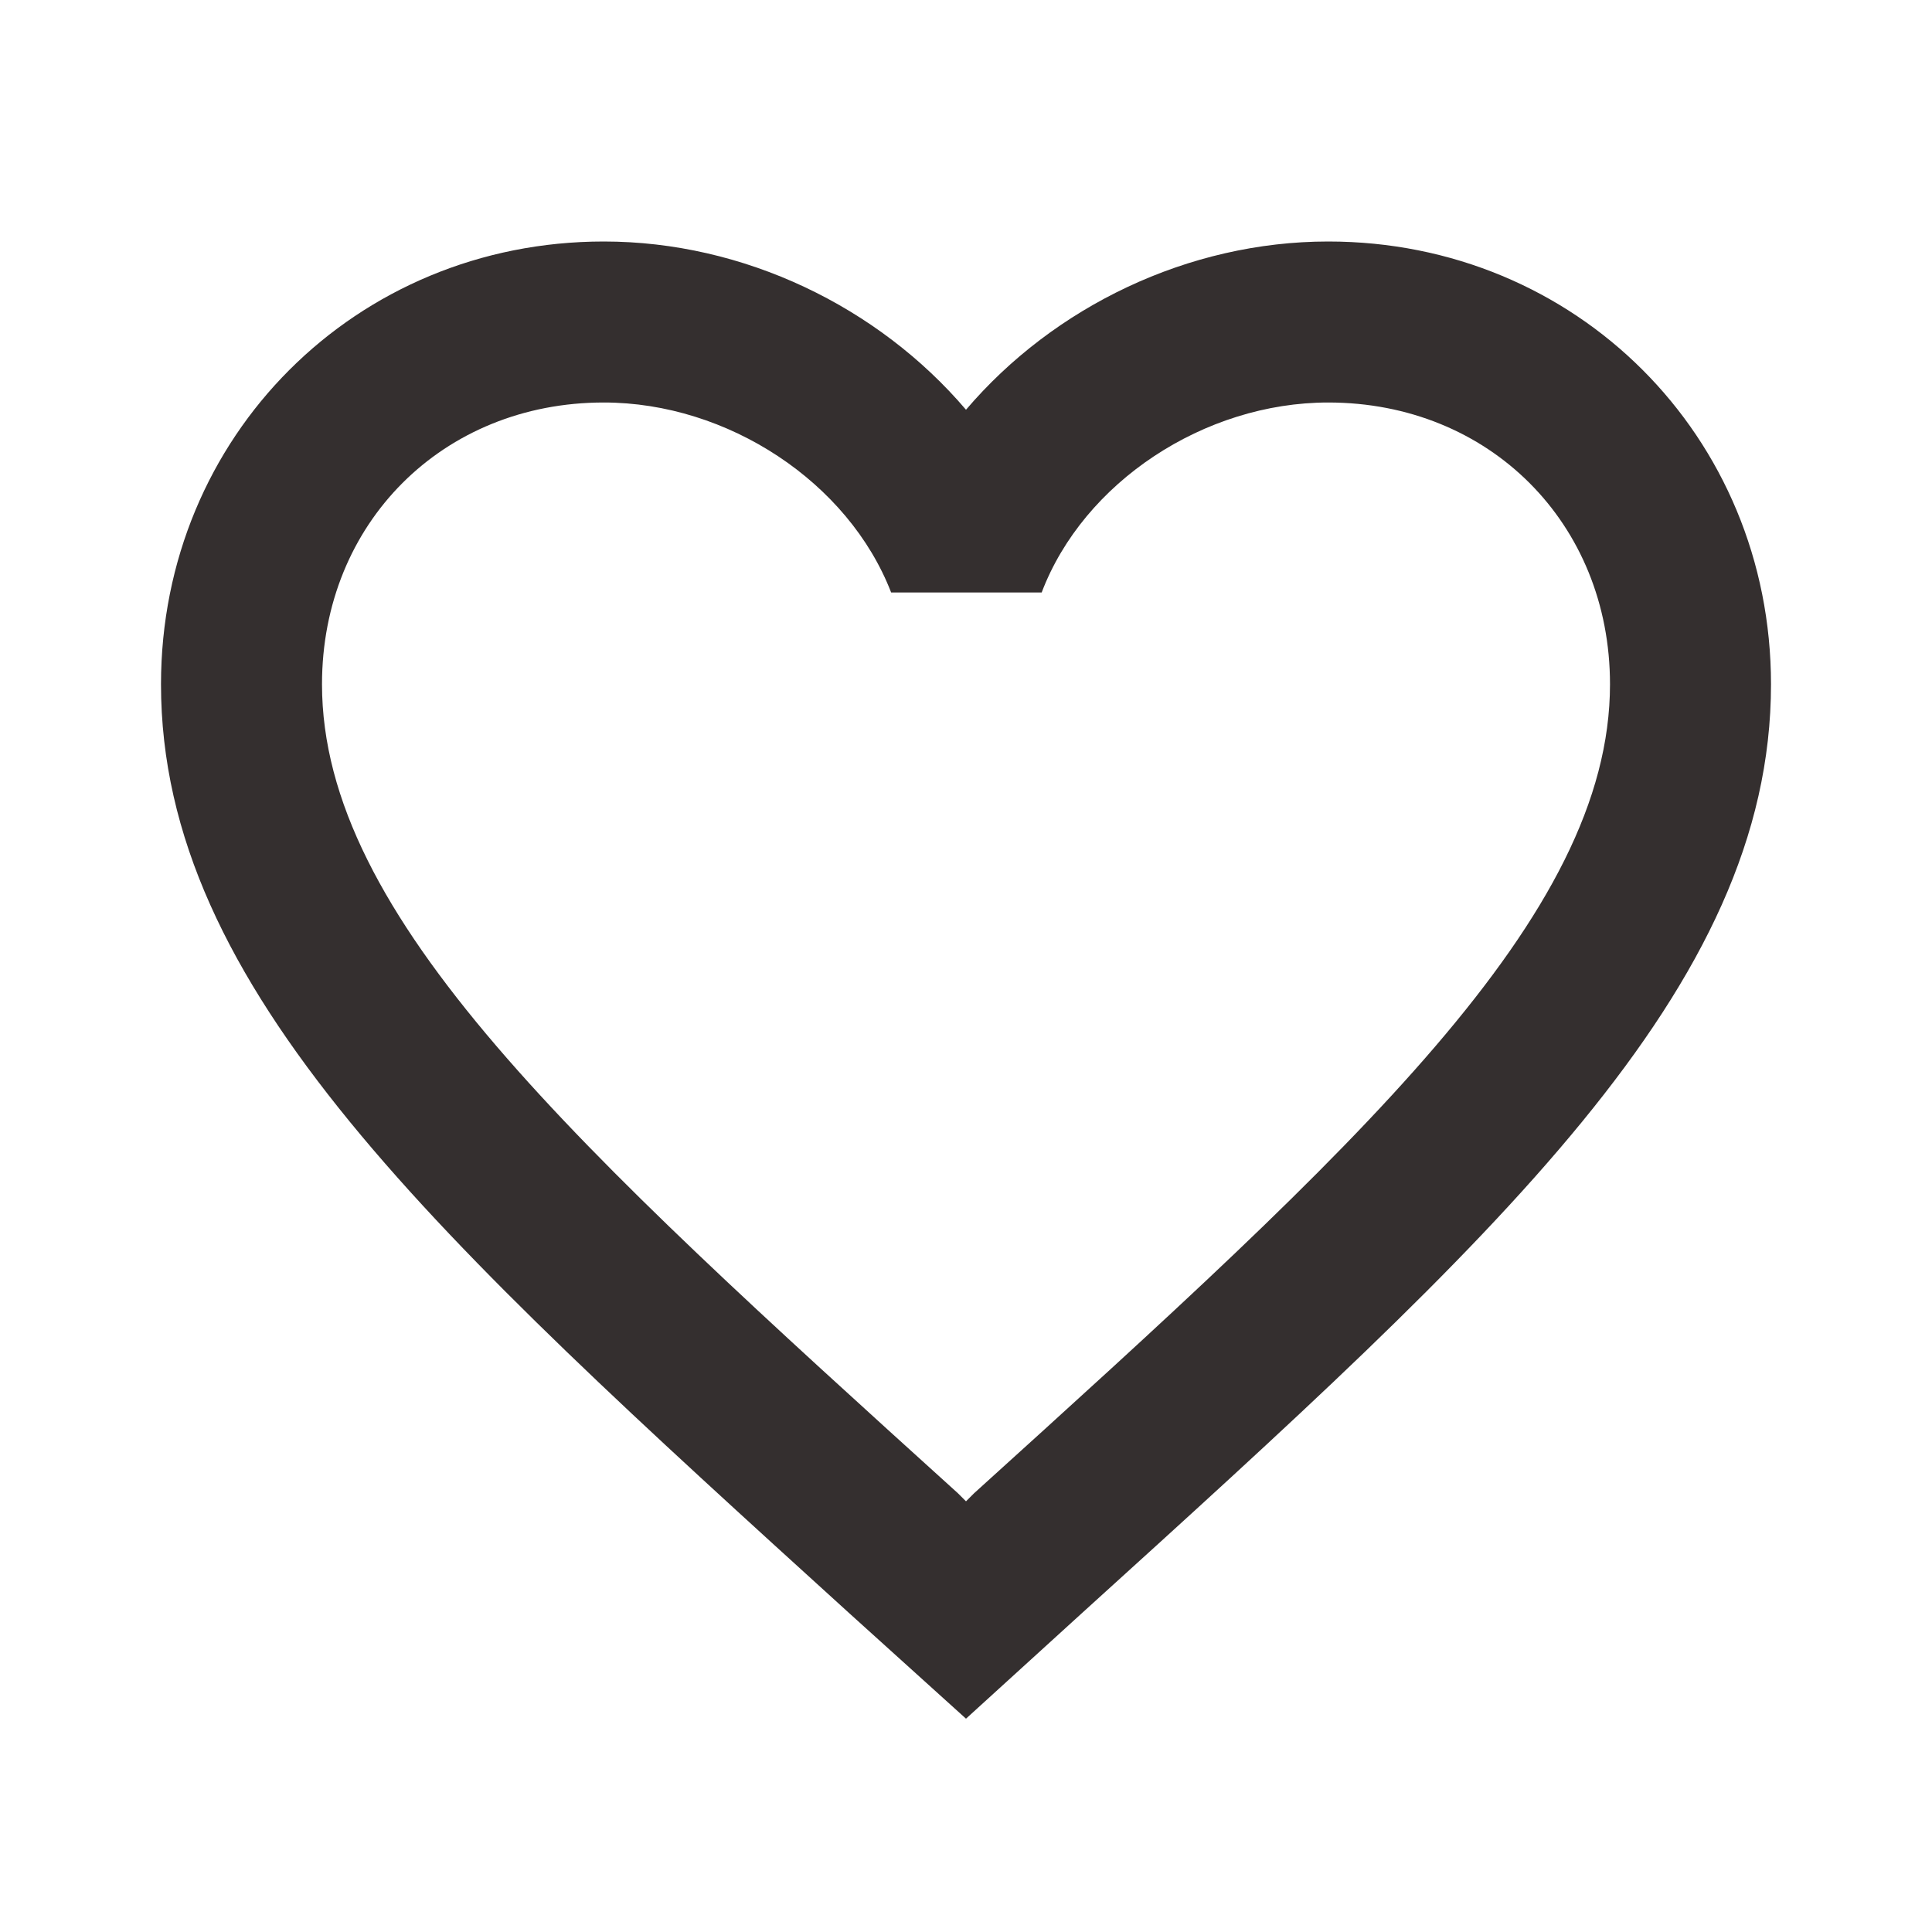
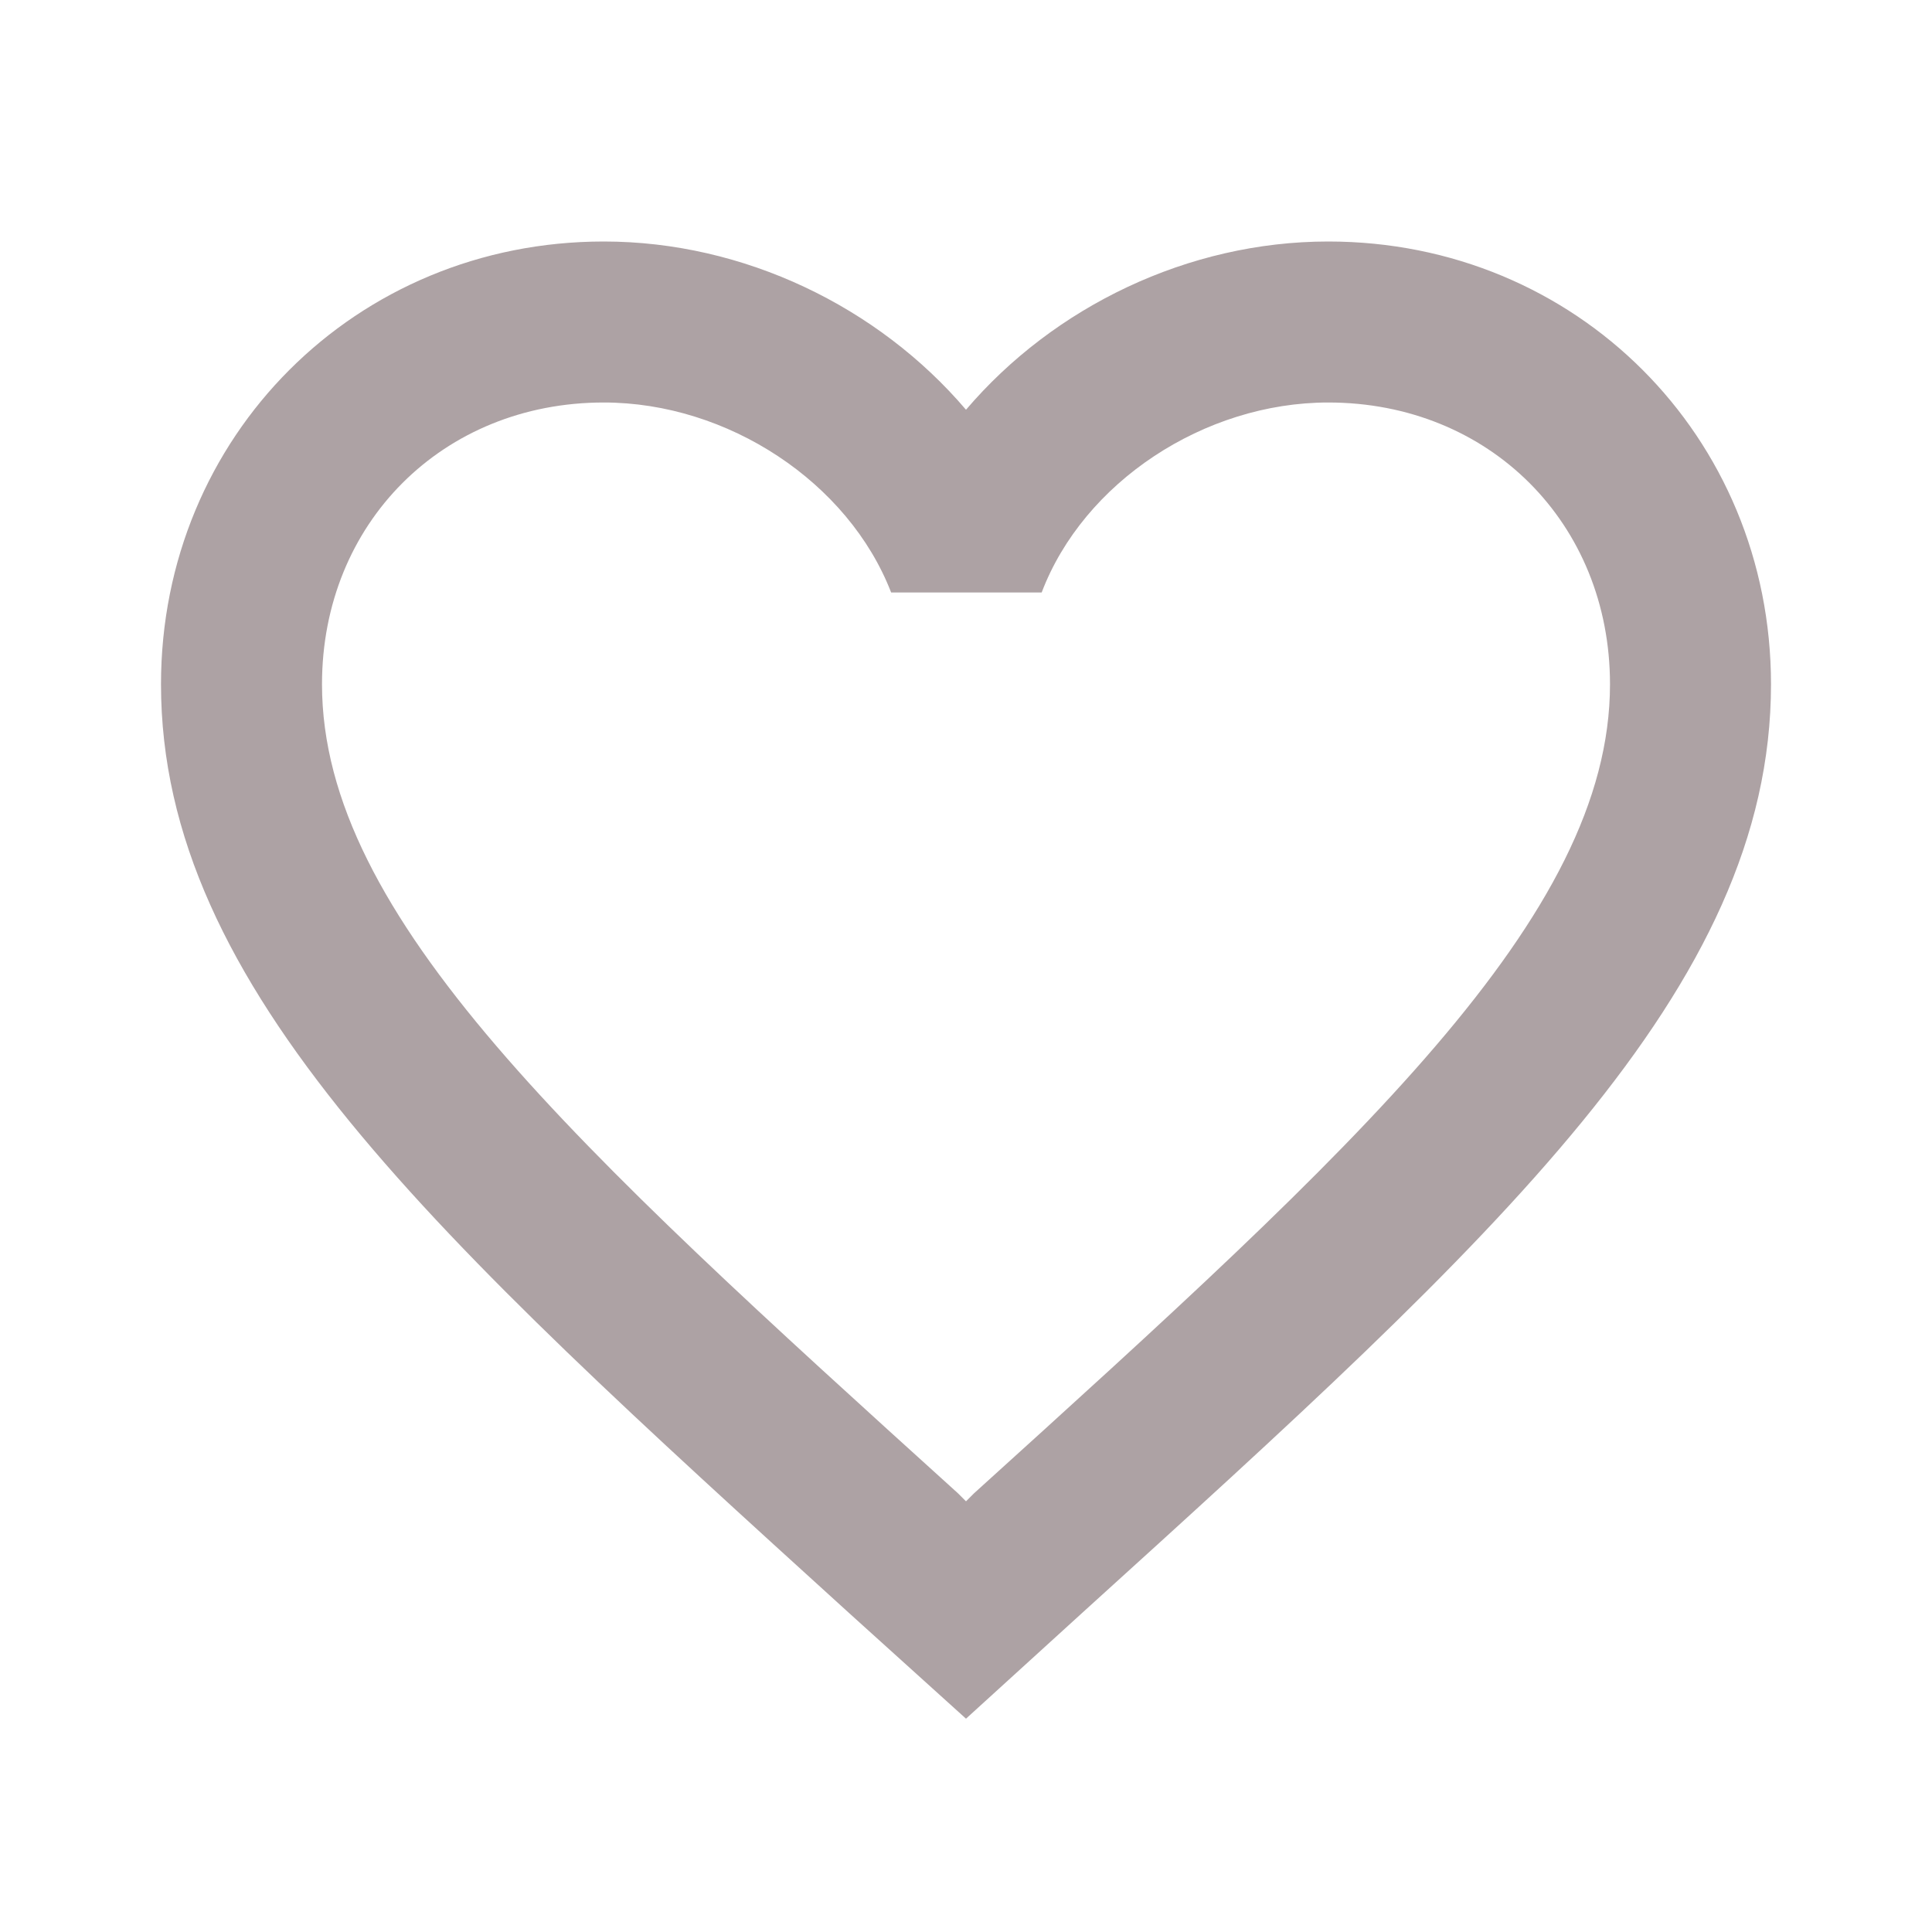
- <svg xmlns="http://www.w3.org/2000/svg" viewBox="0 0 24 24" fill="#342f2f" width="18px" height="18px">
+ <svg xmlns="http://www.w3.org/2000/svg" viewBox="0 0 24 24" fill="#ada2a4" width="18px" height="18px">
  <path d="M0 0h24v24H0V0z" fill="none" />
  <path d="M16.5 3c-1.74 0-3.41.81-4.5 2.09C10.91 3.81 9.24 3 7.5 3 4.42 3 2 5.42 2 8.5c0 3.78 3.4 6.86 8.55 11.54L12 21.35l1.45-1.32C18.6 15.36 22 12.28 22 8.5 22 5.42 19.58 3 16.5 3zm-4.4 15.55l-.1.1-.1-.1C7.14 14.24 4 11.39 4 8.5 4 6.5 5.5 5 7.5 5c1.54 0 3.04.99 3.57 2.36h1.87C13.46 5.99 14.96 5 16.5 5c2 0 3.5 1.5 3.5 3.5 0 2.89-3.14 5.74-7.9 10.05z" />
</svg>
